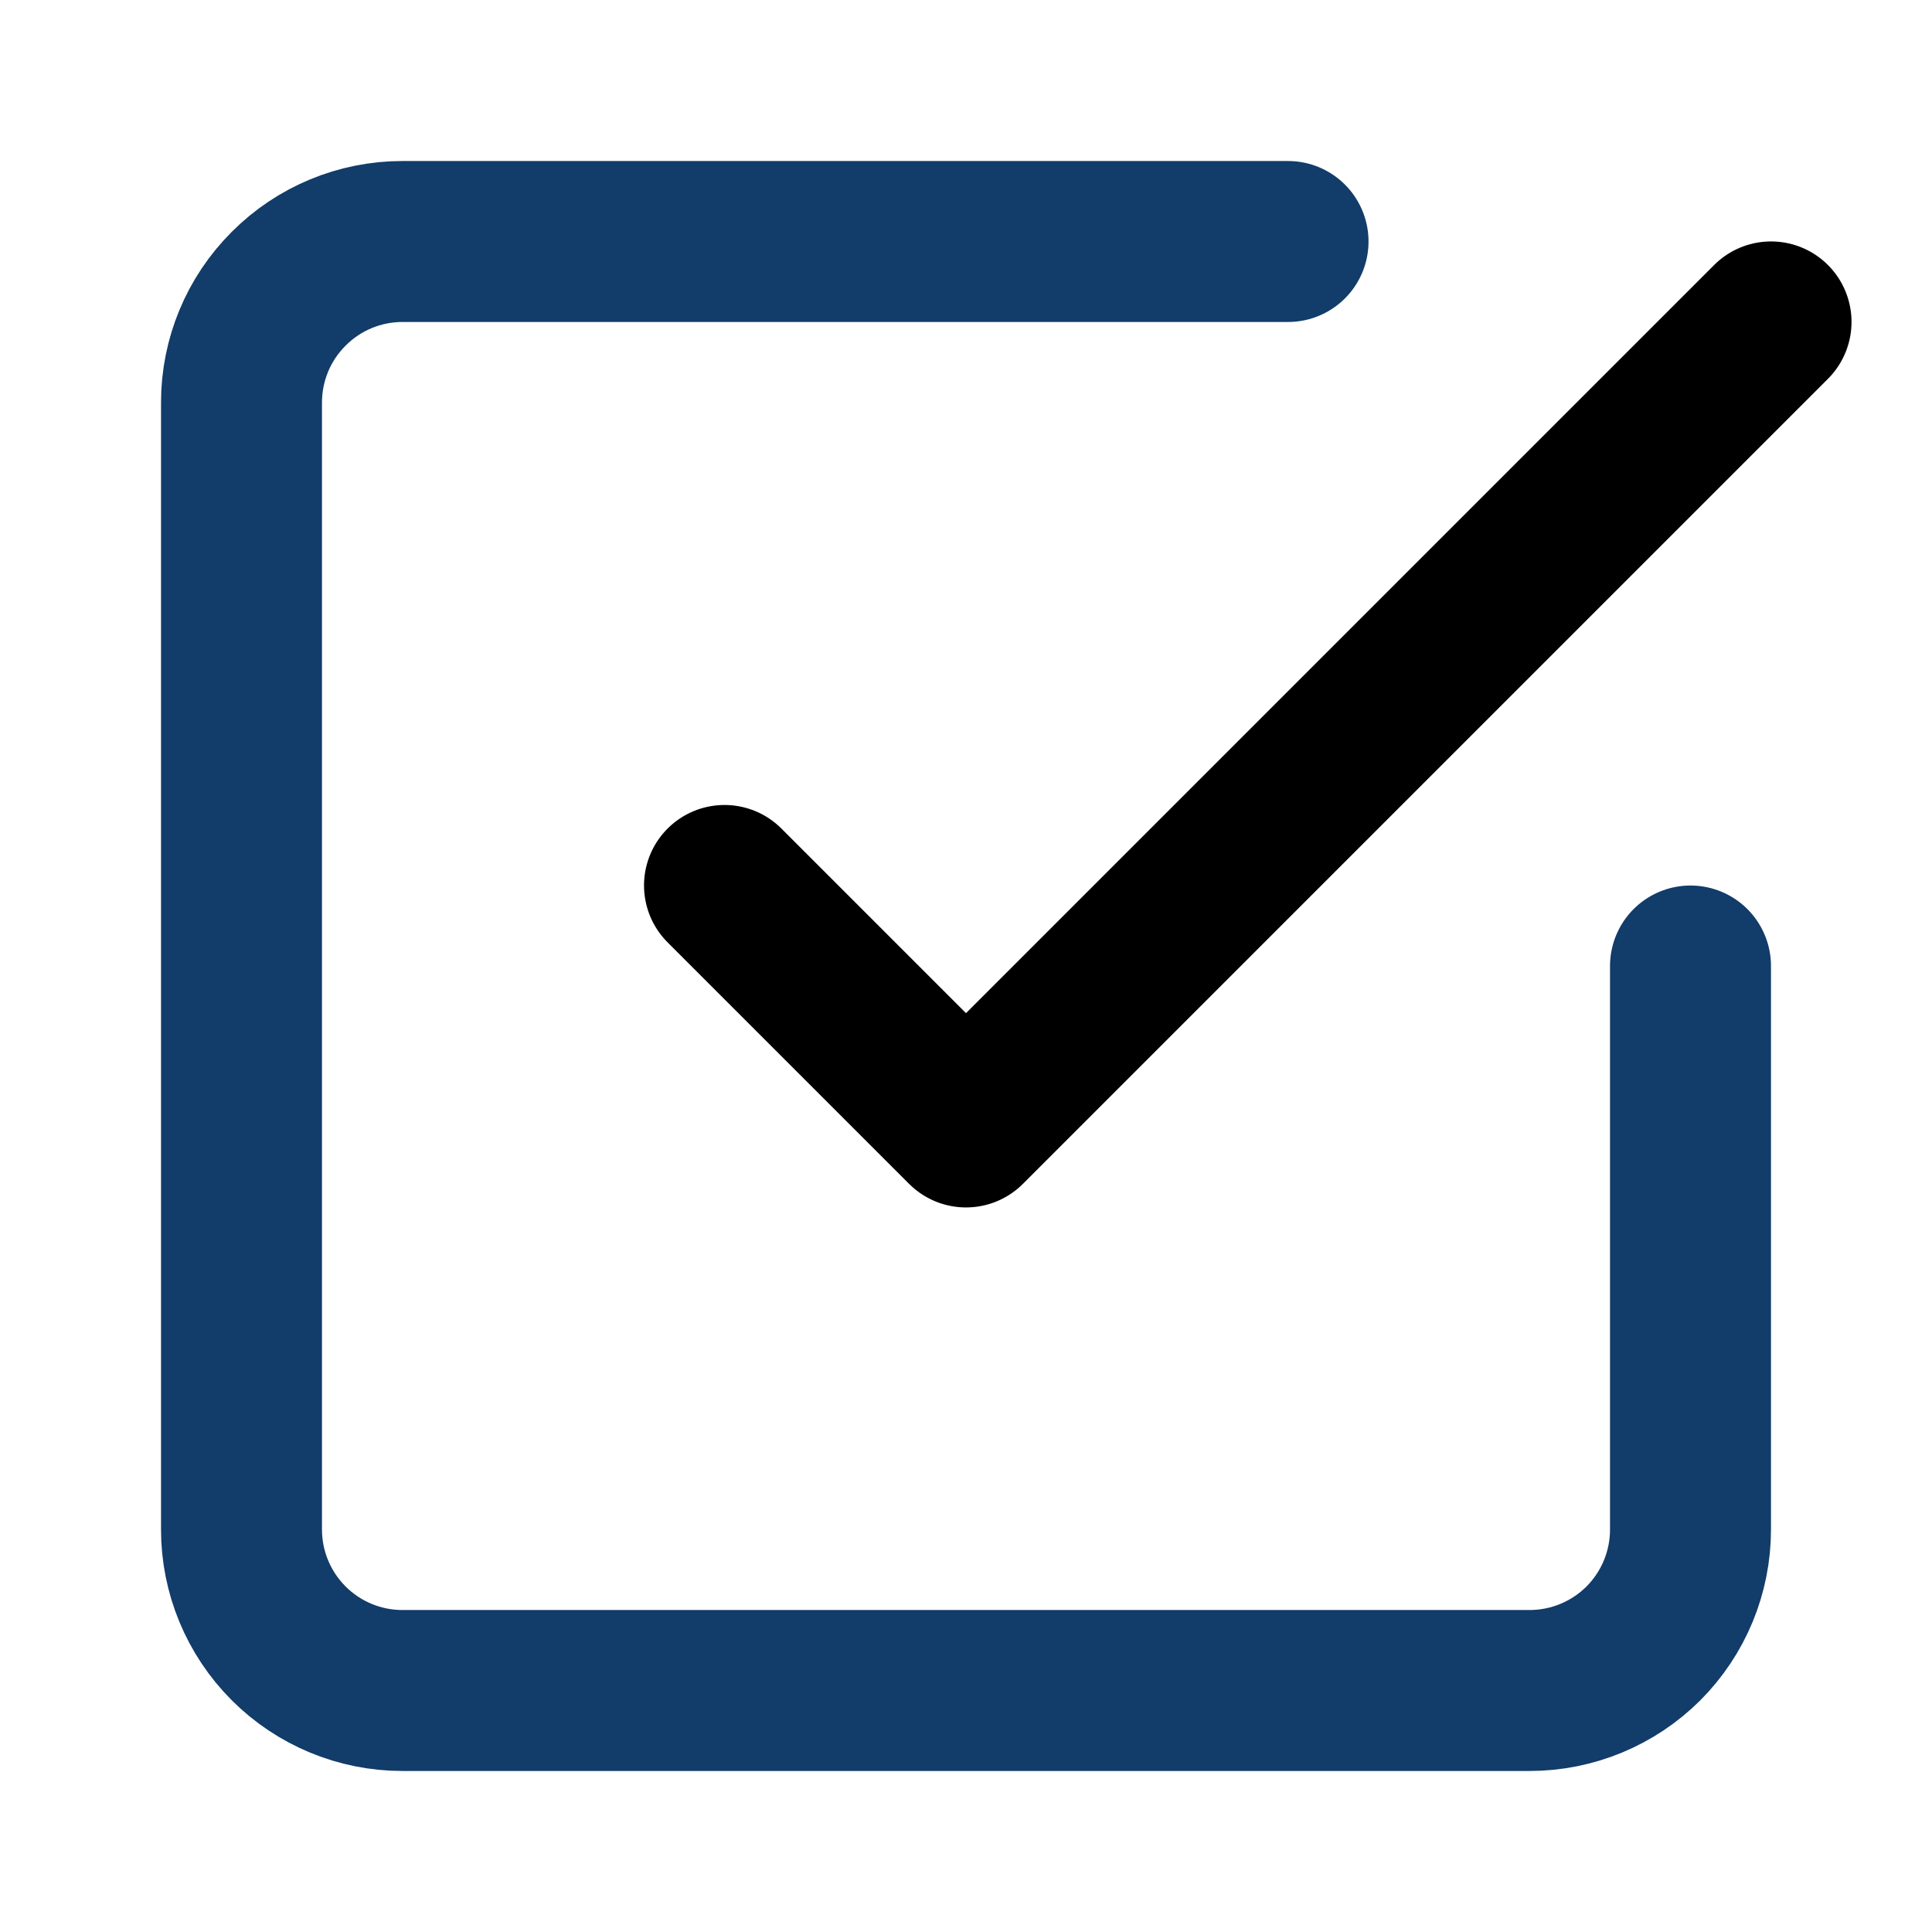
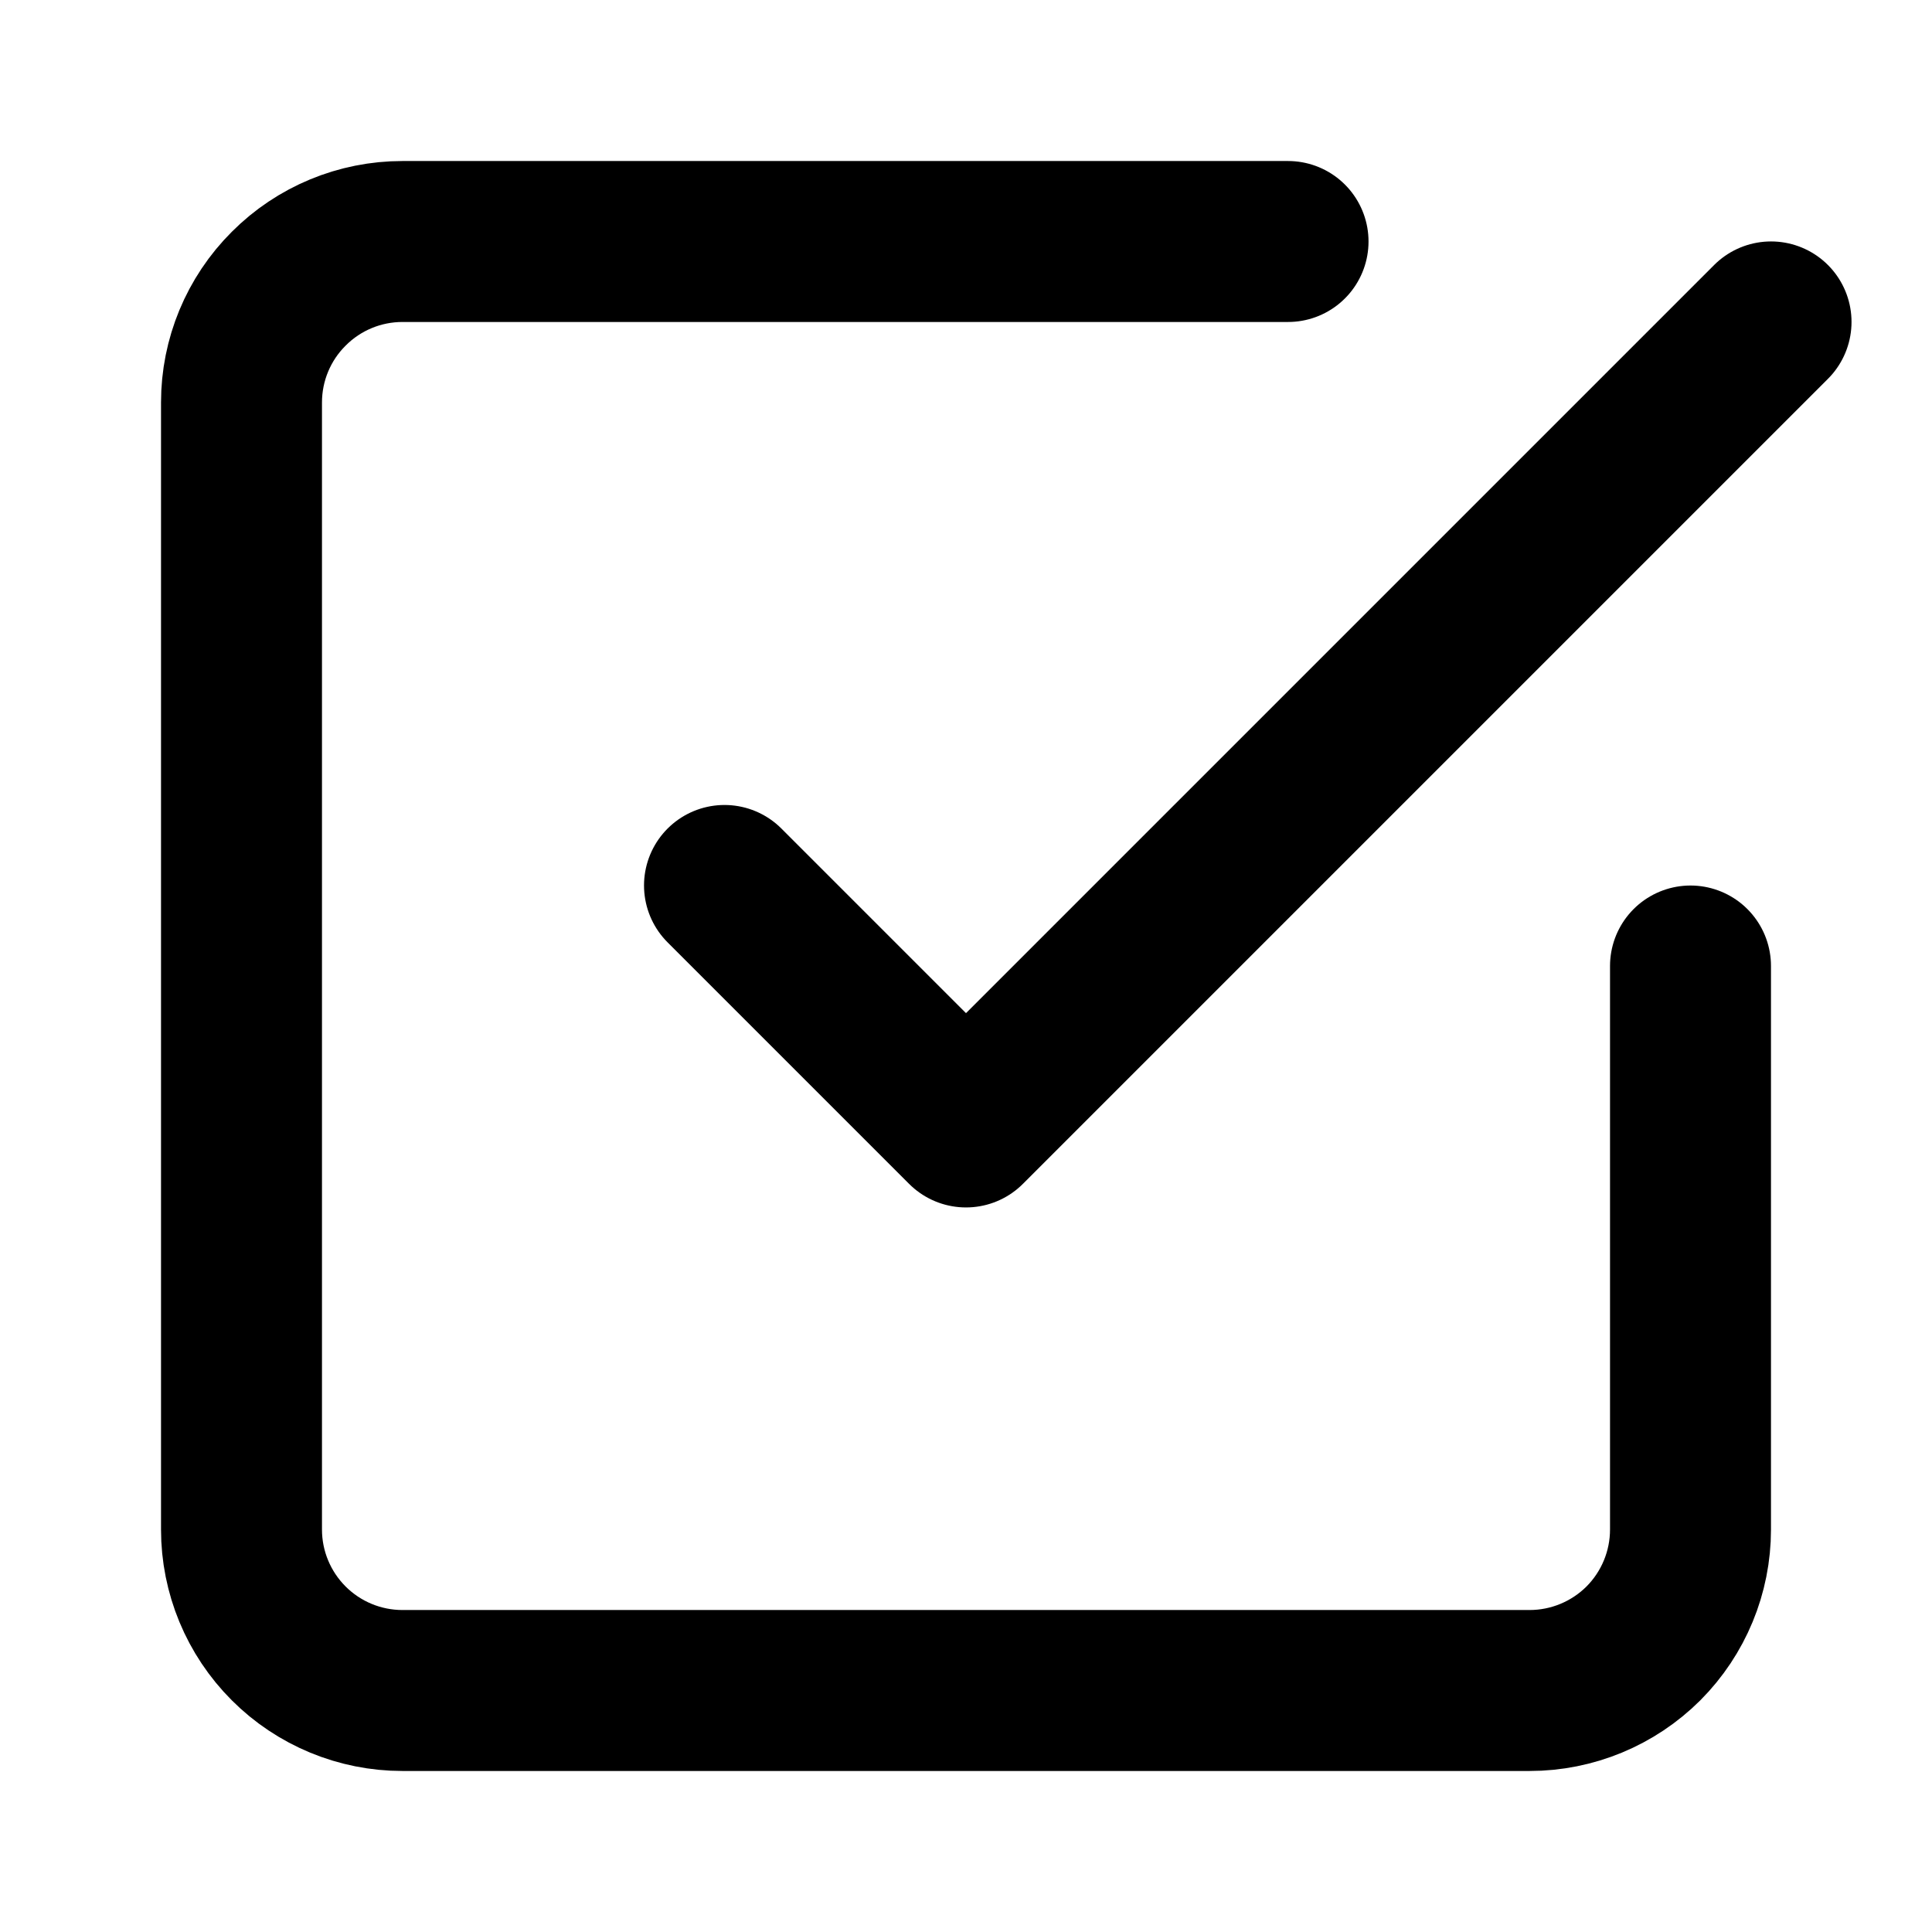
- <svg xmlns="http://www.w3.org/2000/svg" width="16" height="16" viewBox="0 0 16 16" fill="none">
+ <svg xmlns="http://www.w3.org/2000/svg" viewBox="0 0 16 16" fill="none">
  <path d="M6 7.333L8 9.333L14.667 2.666" stroke="currentColor" stroke-width="1.333" stroke-linecap="round" stroke-linejoin="round" />
-   <path d="M14 8V12.667C14 13.02 13.86 13.359 13.61 13.61C13.359 13.86 13.02 14 12.667 14H3.333C2.98 14 2.641 13.86 2.391 13.61C2.14 13.359 2 13.02 2 12.667V3.333C2 2.98 2.14 2.641 2.391 2.391C2.641 2.14 2.98 2 3.333 2H10.667" stroke="#123C69" stroke-width="1.333" stroke-linecap="round" stroke-linejoin="round" />
+   <path d="M14 8V12.667C14 13.02 13.86 13.359 13.61 13.61C13.359 13.86 13.02 14 12.667 14H3.333C2.98 14 2.641 13.86 2.391 13.61C2.14 13.359 2 13.02 2 12.667V3.333C2 2.98 2.14 2.641 2.391 2.391C2.641 2.14 2.98 2 3.333 2H10.667" stroke="currentColor" stroke-width="1.333" stroke-linecap="round" stroke-linejoin="round" />
</svg>
